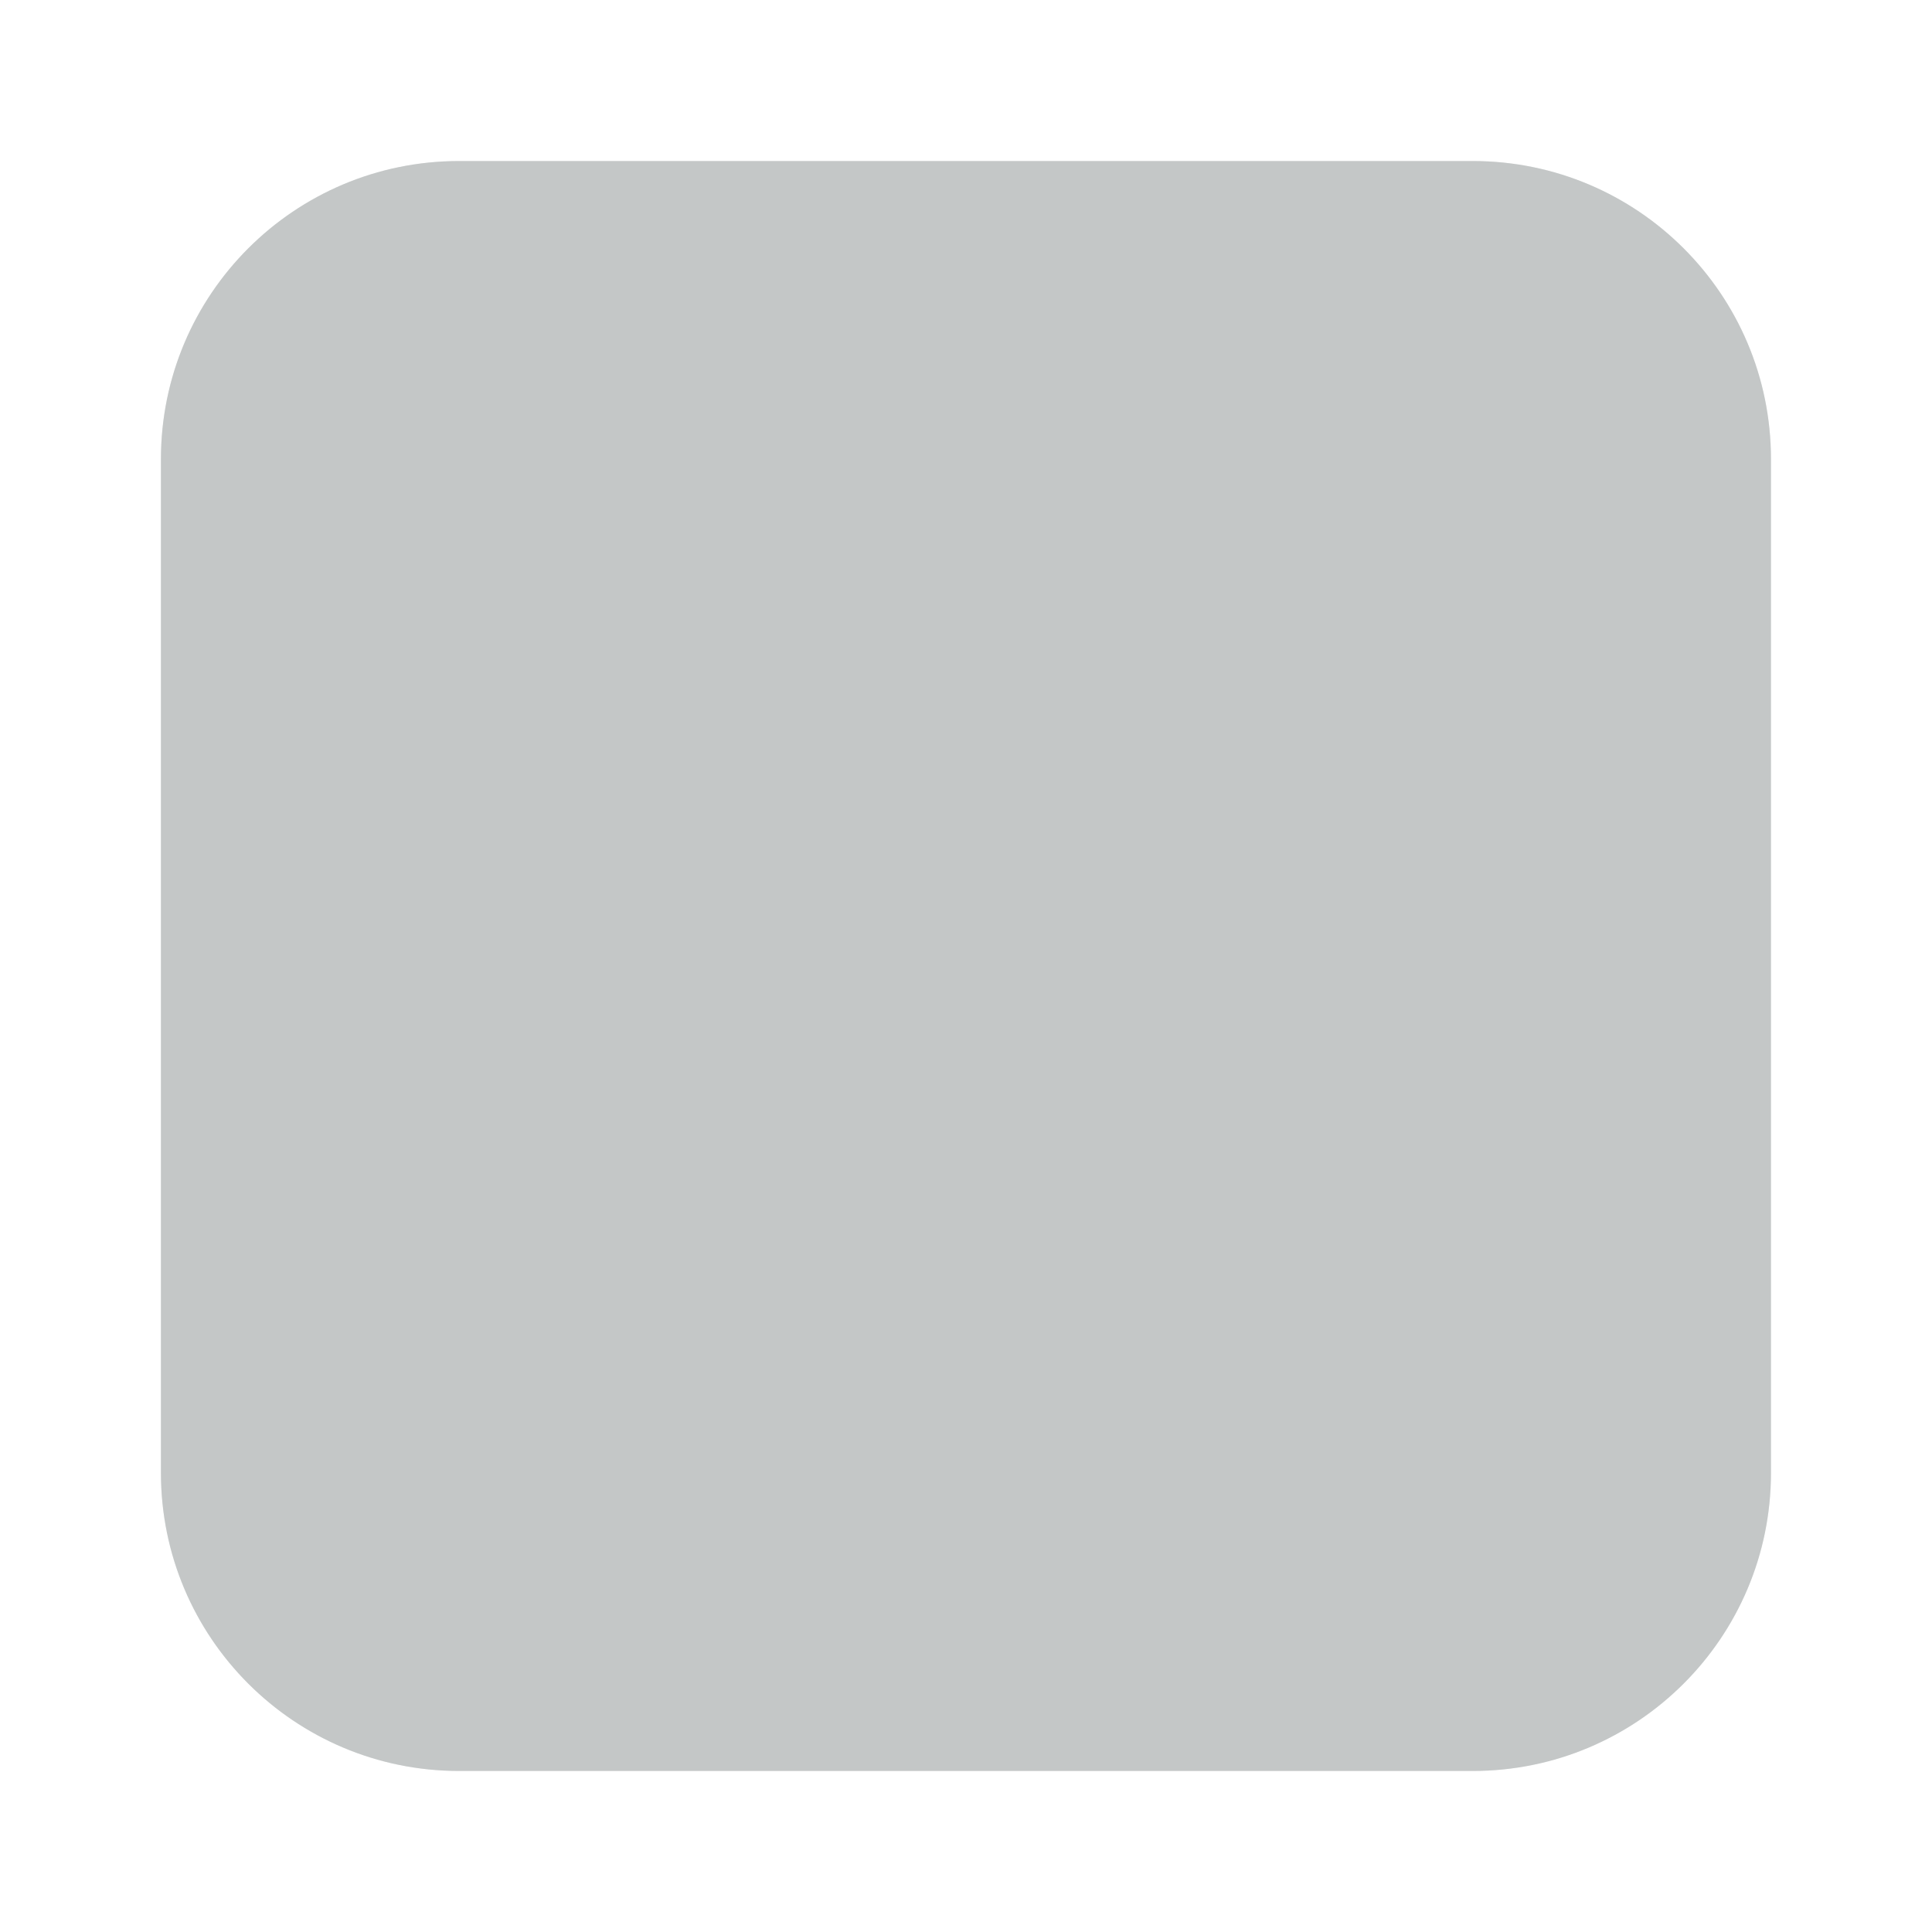
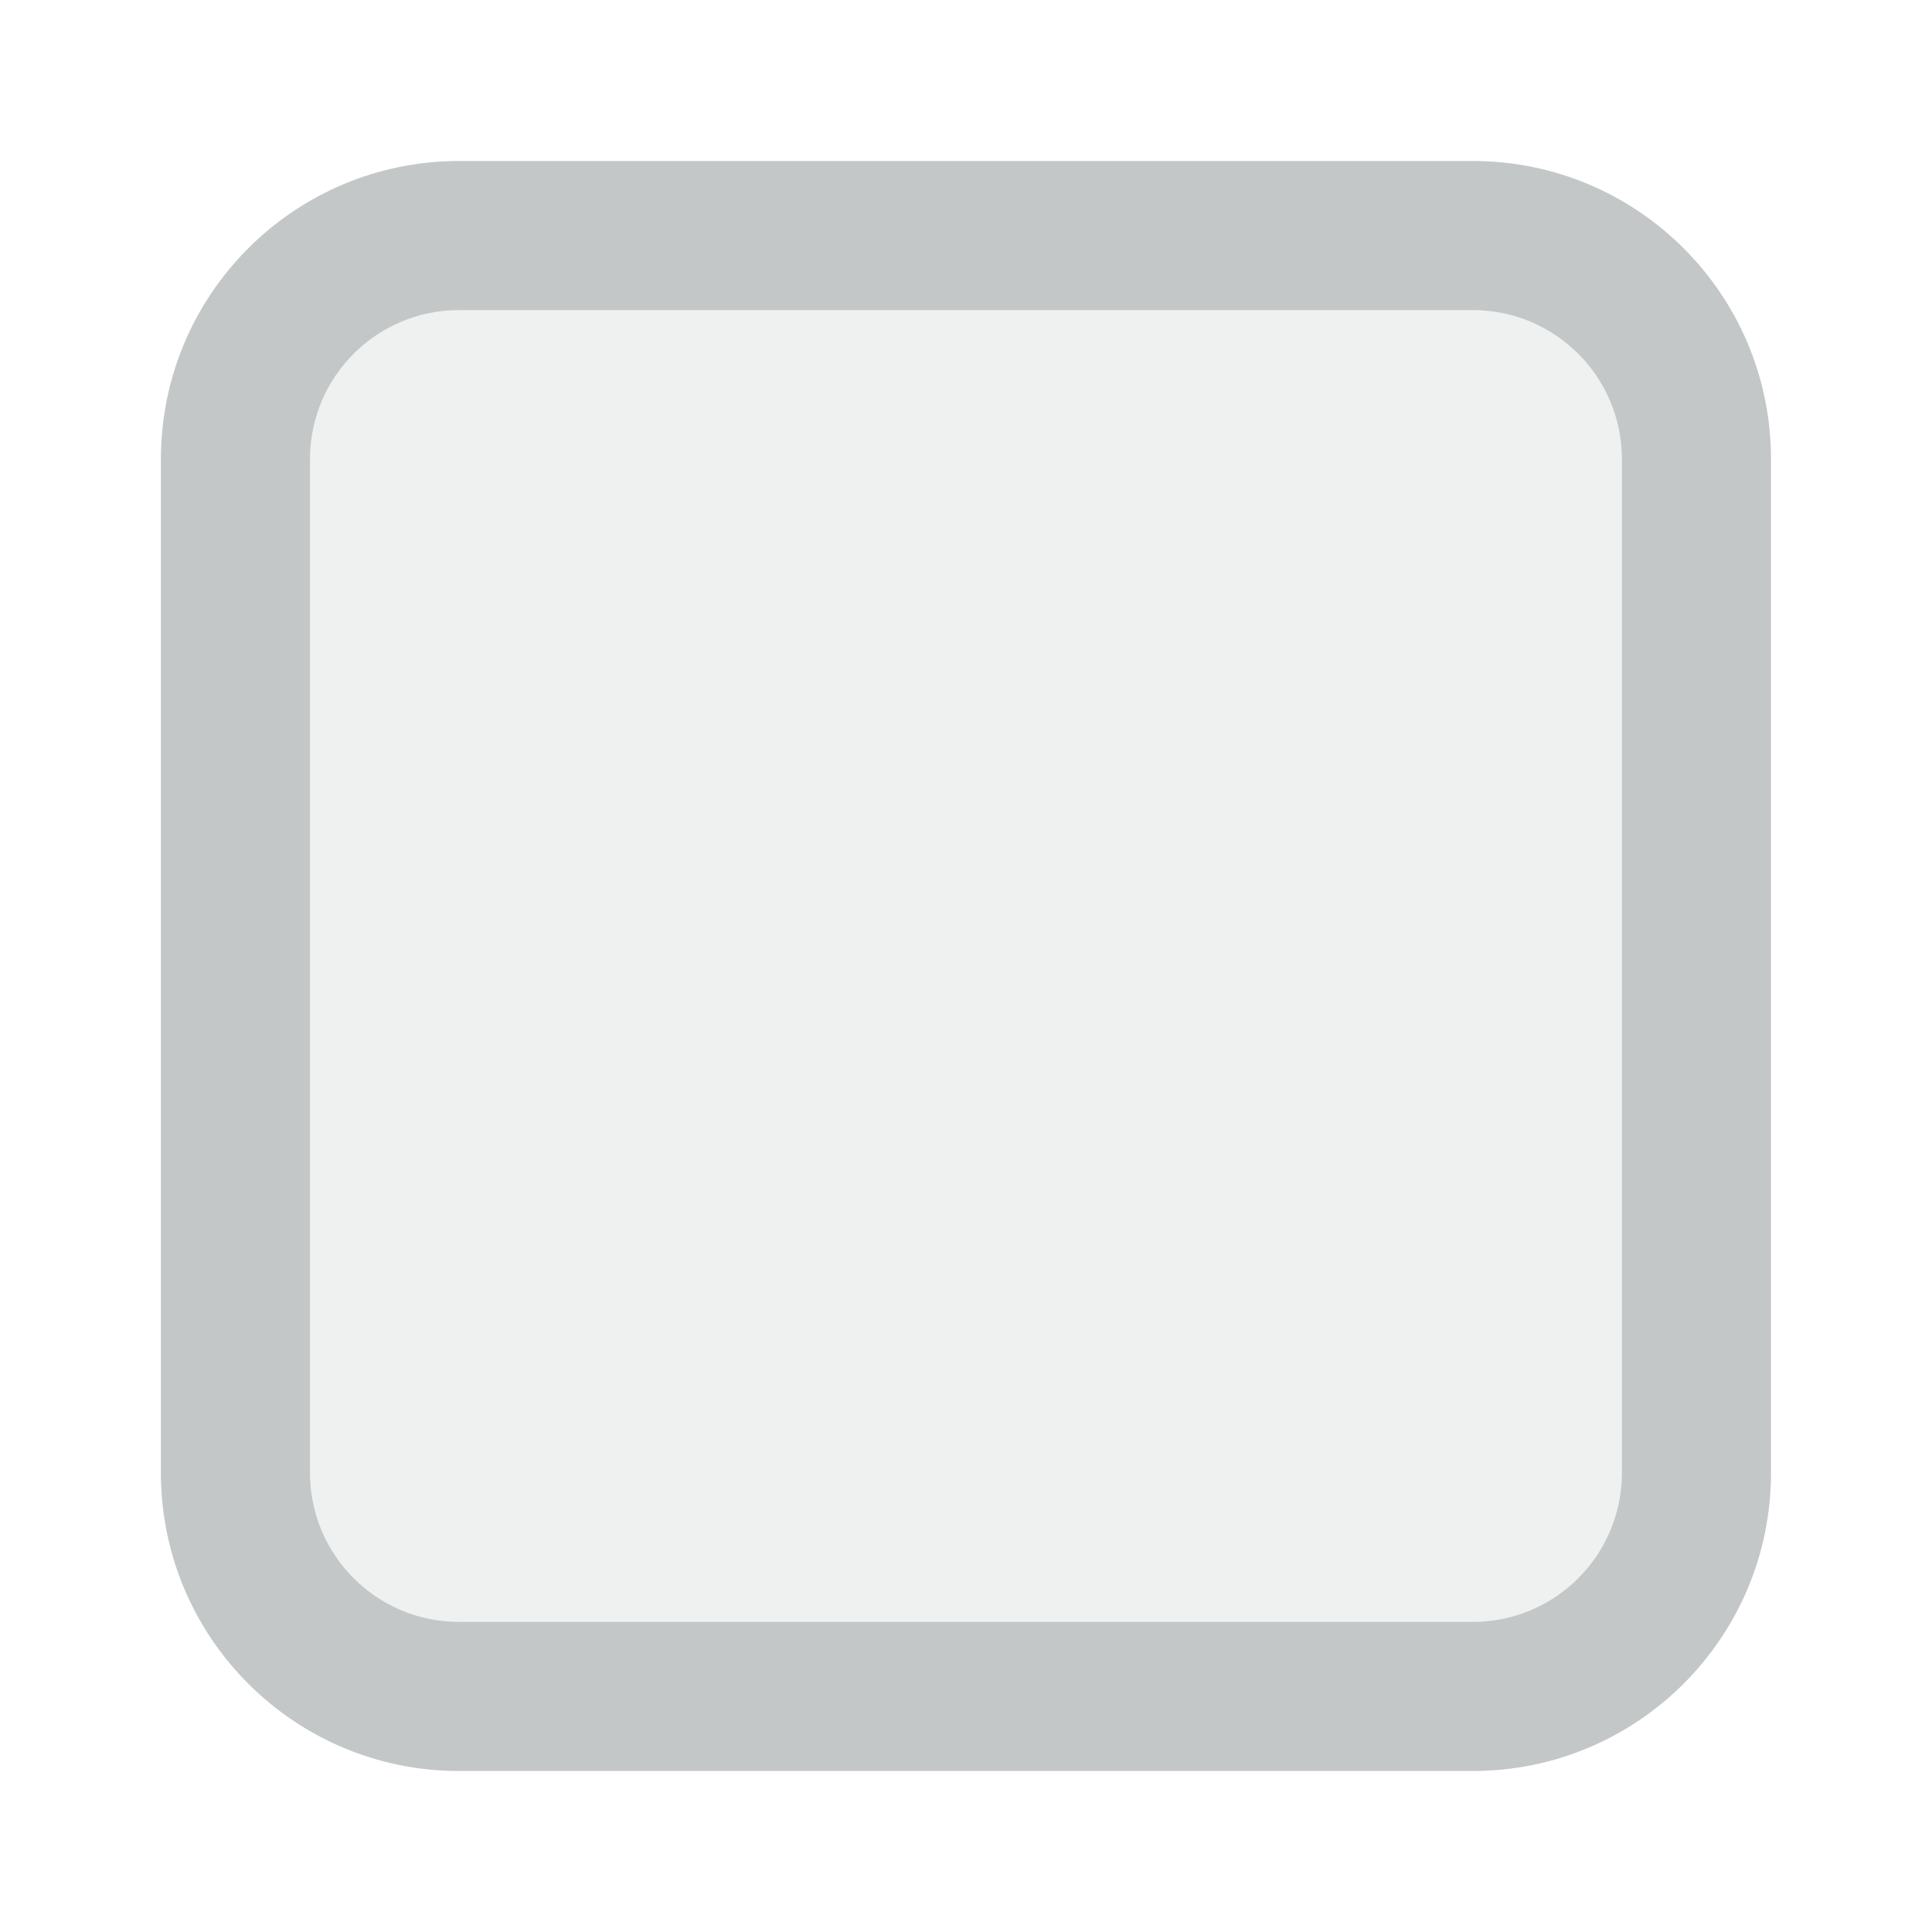
<svg xmlns="http://www.w3.org/2000/svg" width="20" height="20" viewBox="0 0 20 20" fill="none">
  <path d="M1.666 4.753C1.666 3.048 3.048 1.667 4.752 1.667H15.246C16.951 1.667 18.333 3.048 18.333 4.753V15.247C18.333 16.951 16.951 18.333 15.246 18.333H4.752C3.048 18.333 1.666 16.951 1.666 15.247V4.753Z" fill="#EFF1F1" />
-   <path fillRule="evenodd" clipRule="evenodd" d="M15.246 3.21H4.752C3.9 3.21 3.209 3.901 3.209 4.753V15.247C3.209 16.099 3.9 16.79 4.752 16.79H15.246C16.099 16.79 16.79 16.099 16.79 15.247V4.753C16.79 3.901 16.099 3.21 15.246 3.21ZM4.752 1.667C3.048 1.667 1.666 3.048 1.666 4.753V15.247C1.666 16.951 3.048 18.333 4.752 18.333H15.246C16.951 18.333 18.333 16.951 18.333 15.247V4.753C18.333 3.048 16.951 1.667 15.246 1.667H4.752Z" fill="#C4C7C7" />
+   <path fill-rule="evenodd" clip-rule="evenodd" d="M15.246 3.21H4.752C3.9 3.21 3.209 3.901 3.209 4.753V15.247C3.209 16.099 3.9 16.79 4.752 16.79H15.246C16.099 16.79 16.79 16.099 16.79 15.247V4.753C16.79 3.901 16.099 3.21 15.246 3.21ZM4.752 1.667C3.048 1.667 1.666 3.048 1.666 4.753V15.247C1.666 16.951 3.048 18.333 4.752 18.333H15.246C16.951 18.333 18.333 16.951 18.333 15.247V4.753C18.333 3.048 16.951 1.667 15.246 1.667H4.752Z" fill="#C4C7C7" />
</svg>
